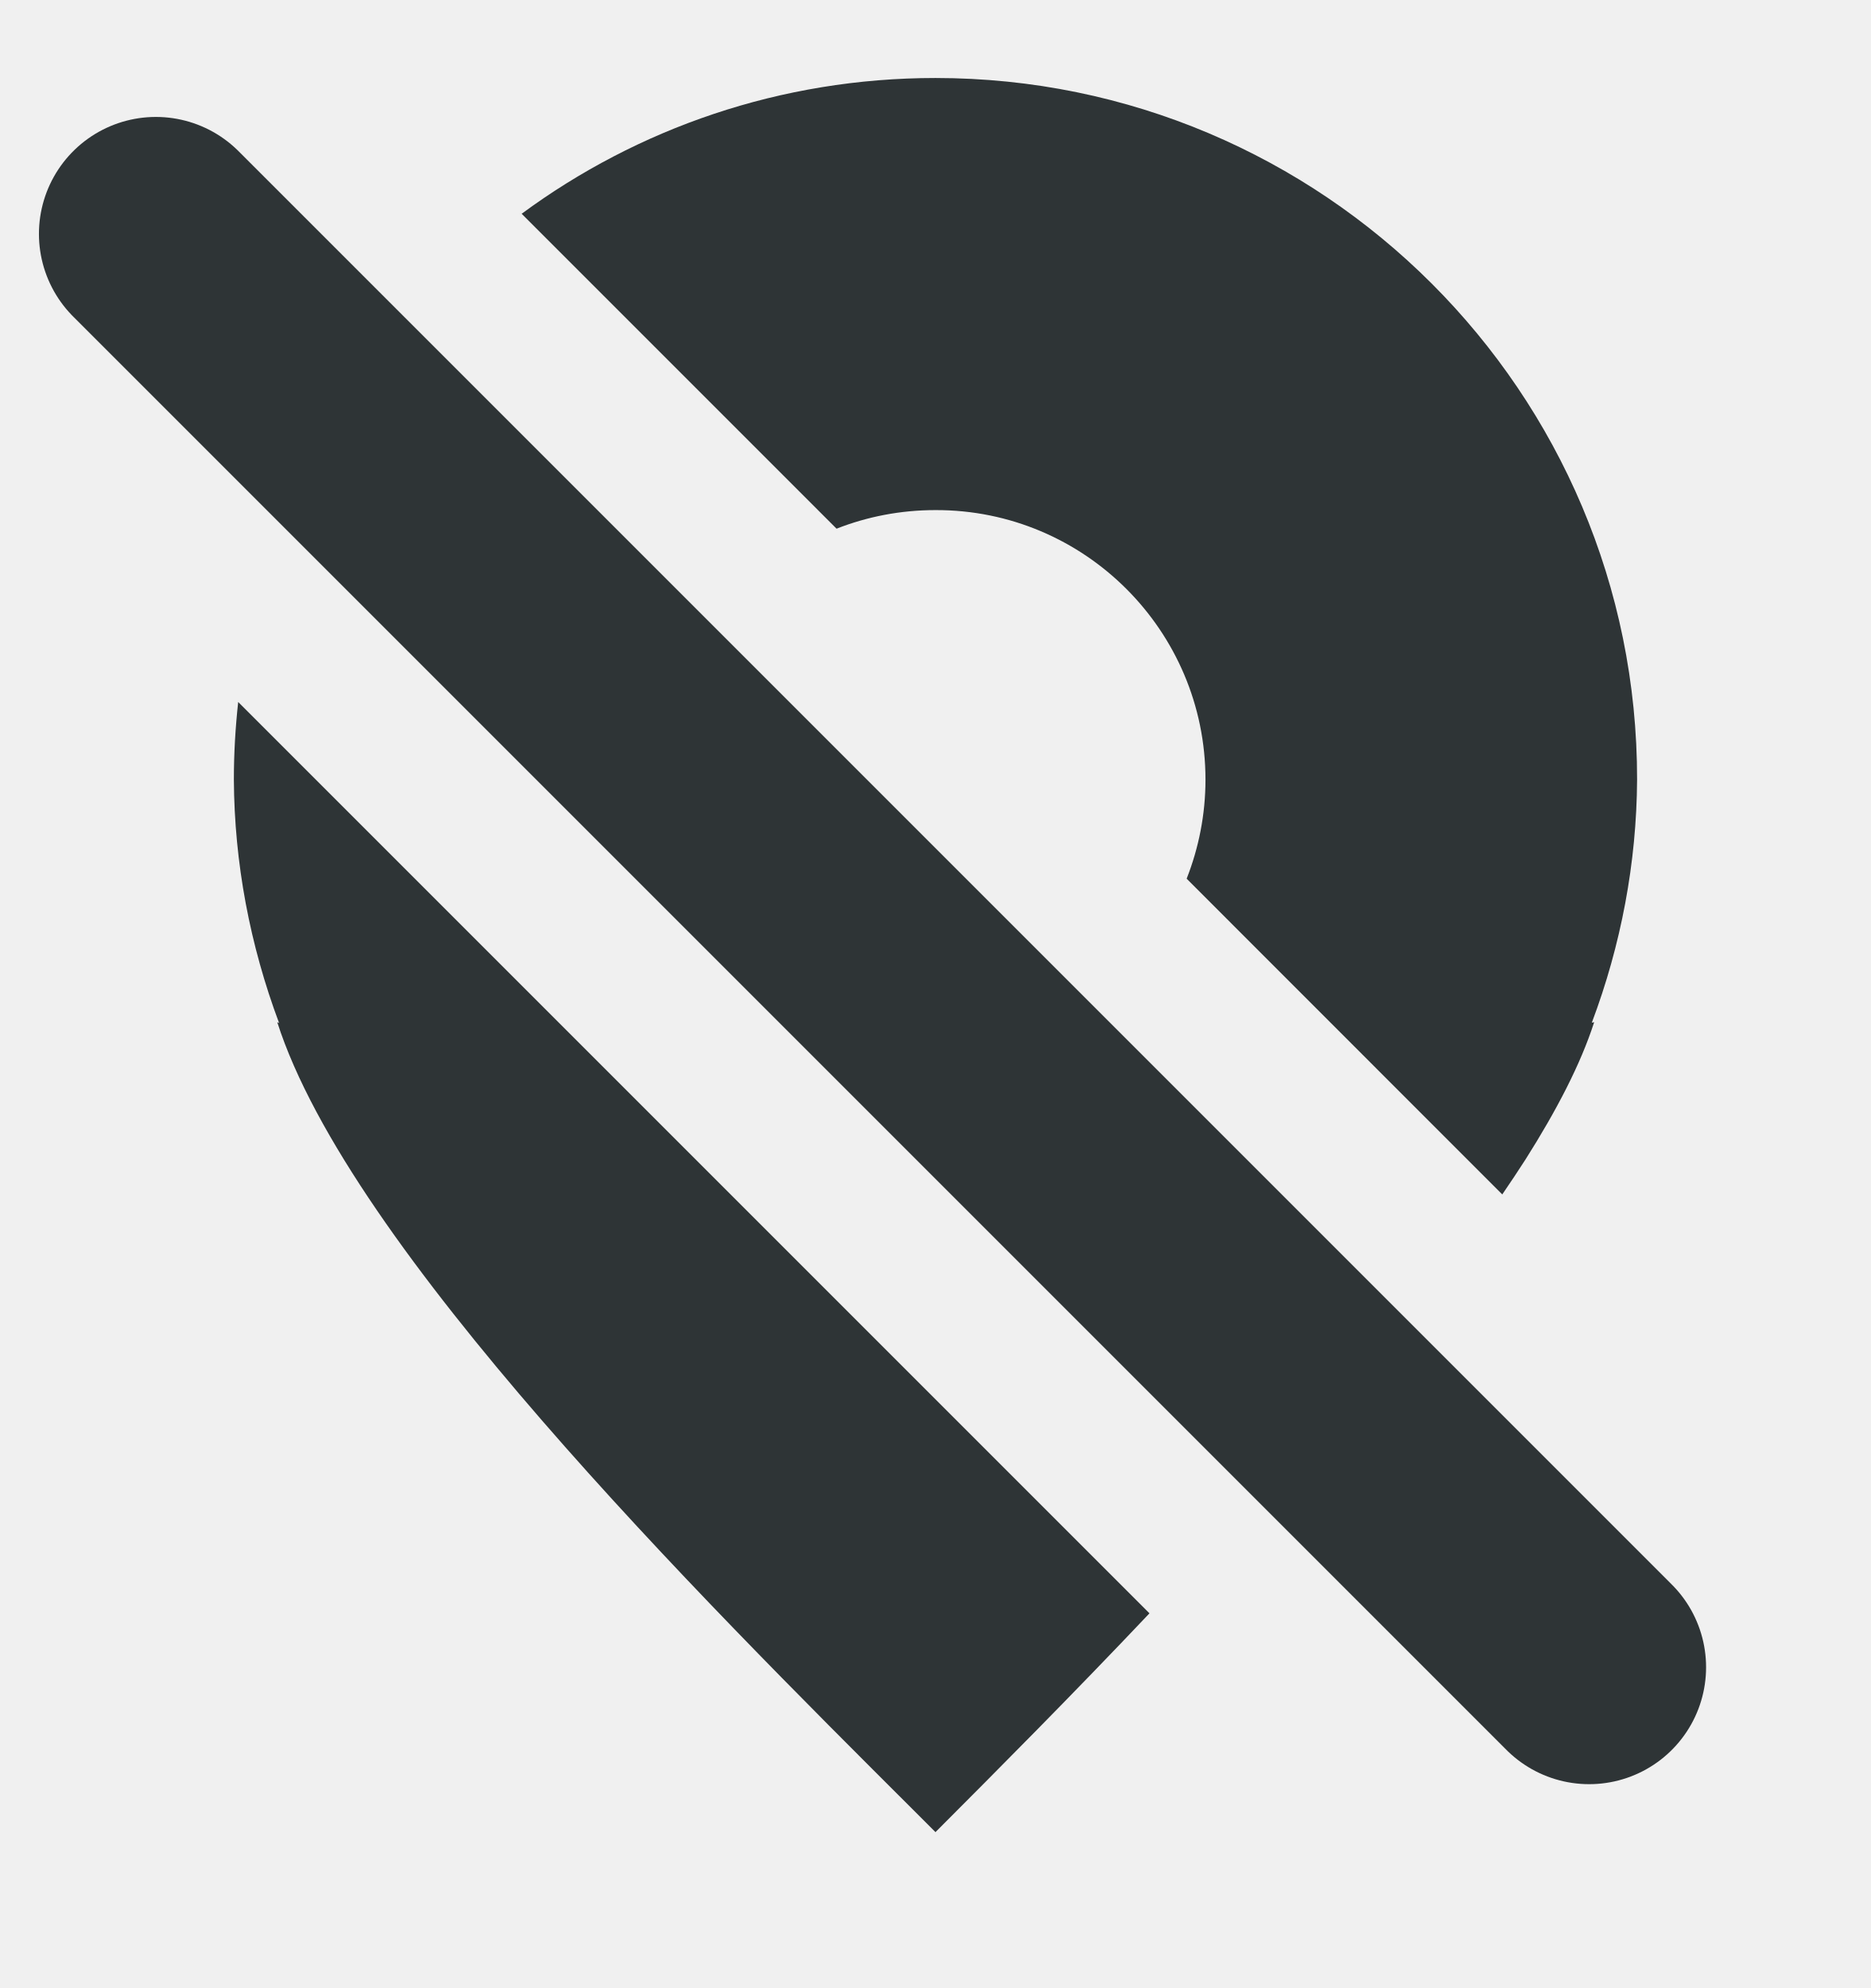
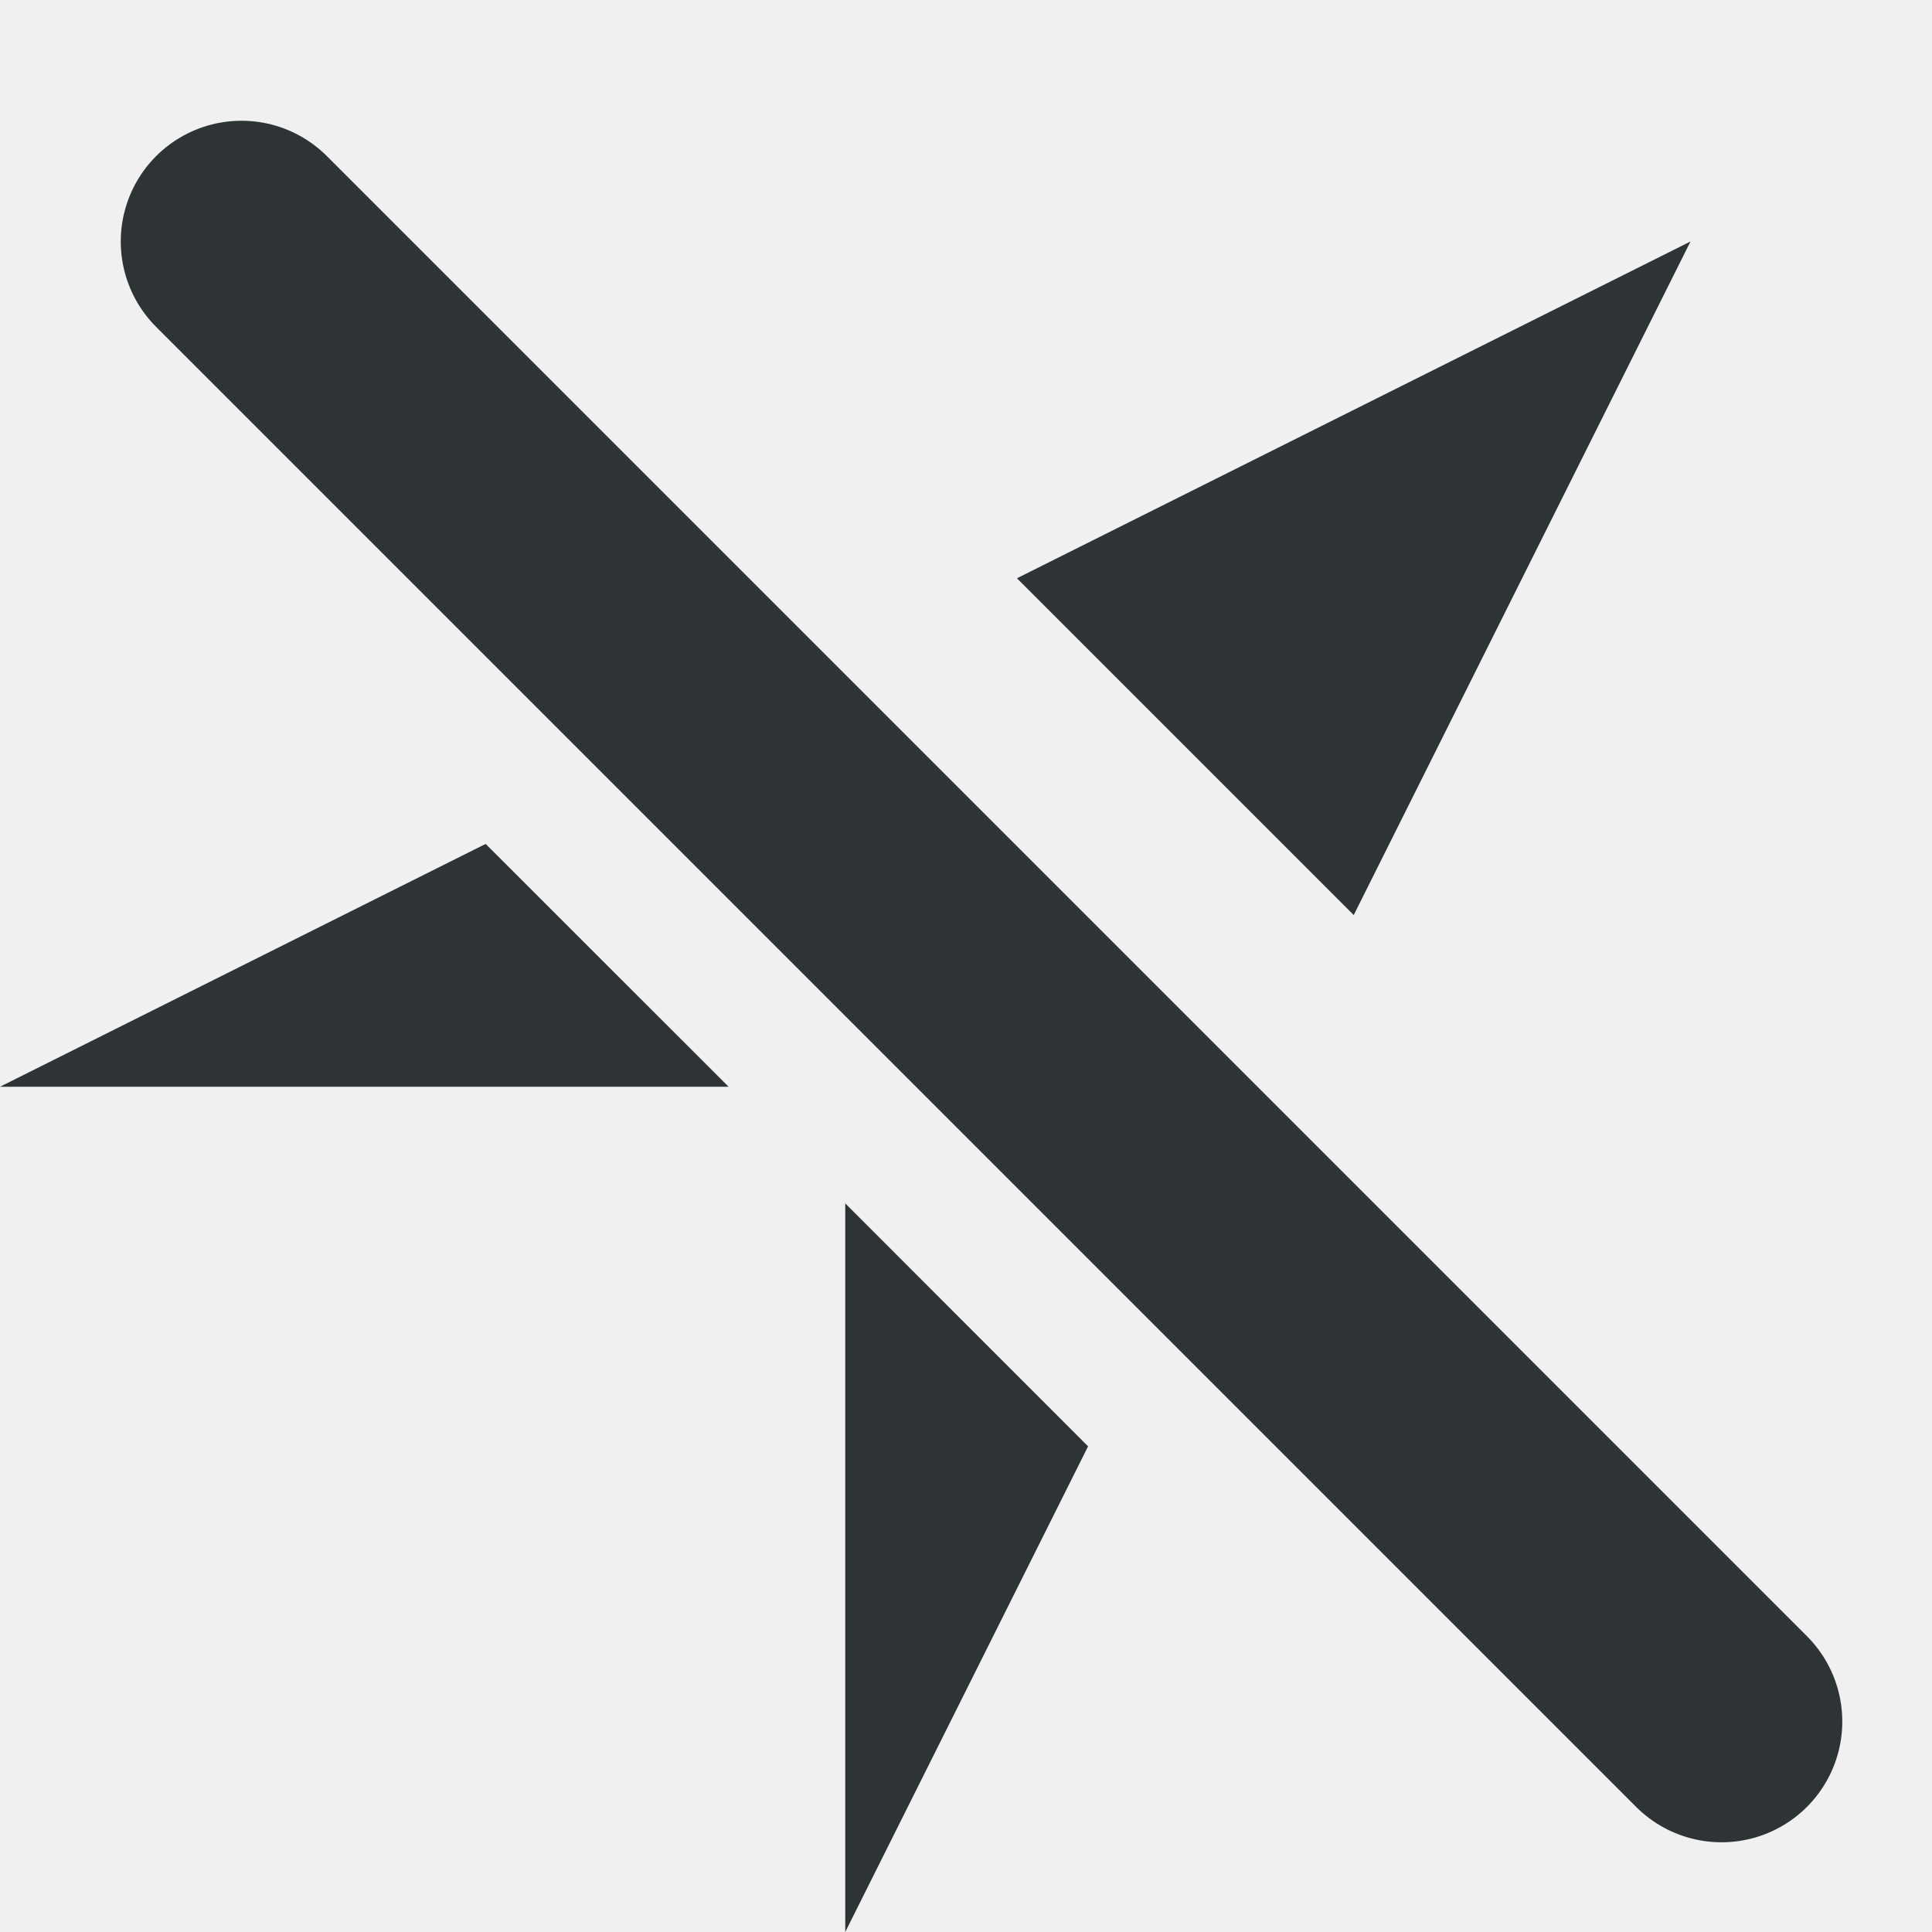
- <svg xmlns="http://www.w3.org/2000/svg" width="16" height="17" viewBox="0 0 16 17" fill="none">
-   <g clip-path="url(#clip0_231_1102)">
-     <path fill-rule="evenodd" clip-rule="evenodd" d="M2.037 6.003C2.013 6.222 2 6.442 2 6.667C2.004 7.378 2.137 8.081 2.387 8.749L2.371 8.741C2.989 10.669 5.966 13.638 7.83 15.497C7.888 15.555 7.944 15.611 8 15.667C8.531 15.135 9.174 14.489 9.83 13.796L2.037 6.003ZM12.847 10.214C12.917 10.112 12.984 10.011 13.047 9.913C13.309 9.499 13.516 9.104 13.633 8.741L13.613 8.745C13.863 8.081 13.996 7.378 14 6.667C14.004 3.354 11.312 0.667 8 0.667C6.675 0.667 5.452 1.098 4.461 1.828L7.154 4.521C7.416 4.418 7.701 4.362 8 4.362C9.273 4.358 10.309 5.393 10.309 6.667C10.309 6.966 10.251 7.252 10.148 7.514L12.847 10.214Z" fill="#2E3436" />
-     <path d="M1.333 2L13.59 14.257" stroke="#2E3436" stroke-width="2" stroke-linecap="round" />
+ <svg xmlns="http://www.w3.org/2000/svg" width="16" height="16" viewBox="0 0 16 16" fill="none">
+   <g clip-path="url(#clip0_316_445)">
+     <path fill-rule="evenodd" clip-rule="evenodd" d="M4.022 6.989L0 9H6.034L4.022 6.989ZM7 9.966V16L9.011 11.978L7 9.966ZM11.211 7.578L14 2L8.422 4.789L11.211 7.578Z" fill="#2E3436" />
+     <path d="M2 2L14.257 14.257" stroke="#2E3436" stroke-width="2" stroke-linecap="round" />
  </g>
  <defs>
-     <clipPath id="clip0_231_1102">
-       <rect width="16" height="16" fill="white" transform="translate(0 0.666626)" />
+     <clipPath id="clip0_316_445">
+       <rect width="15.974" height="16" fill="white" />
    </clipPath>
  </defs>
</svg>
